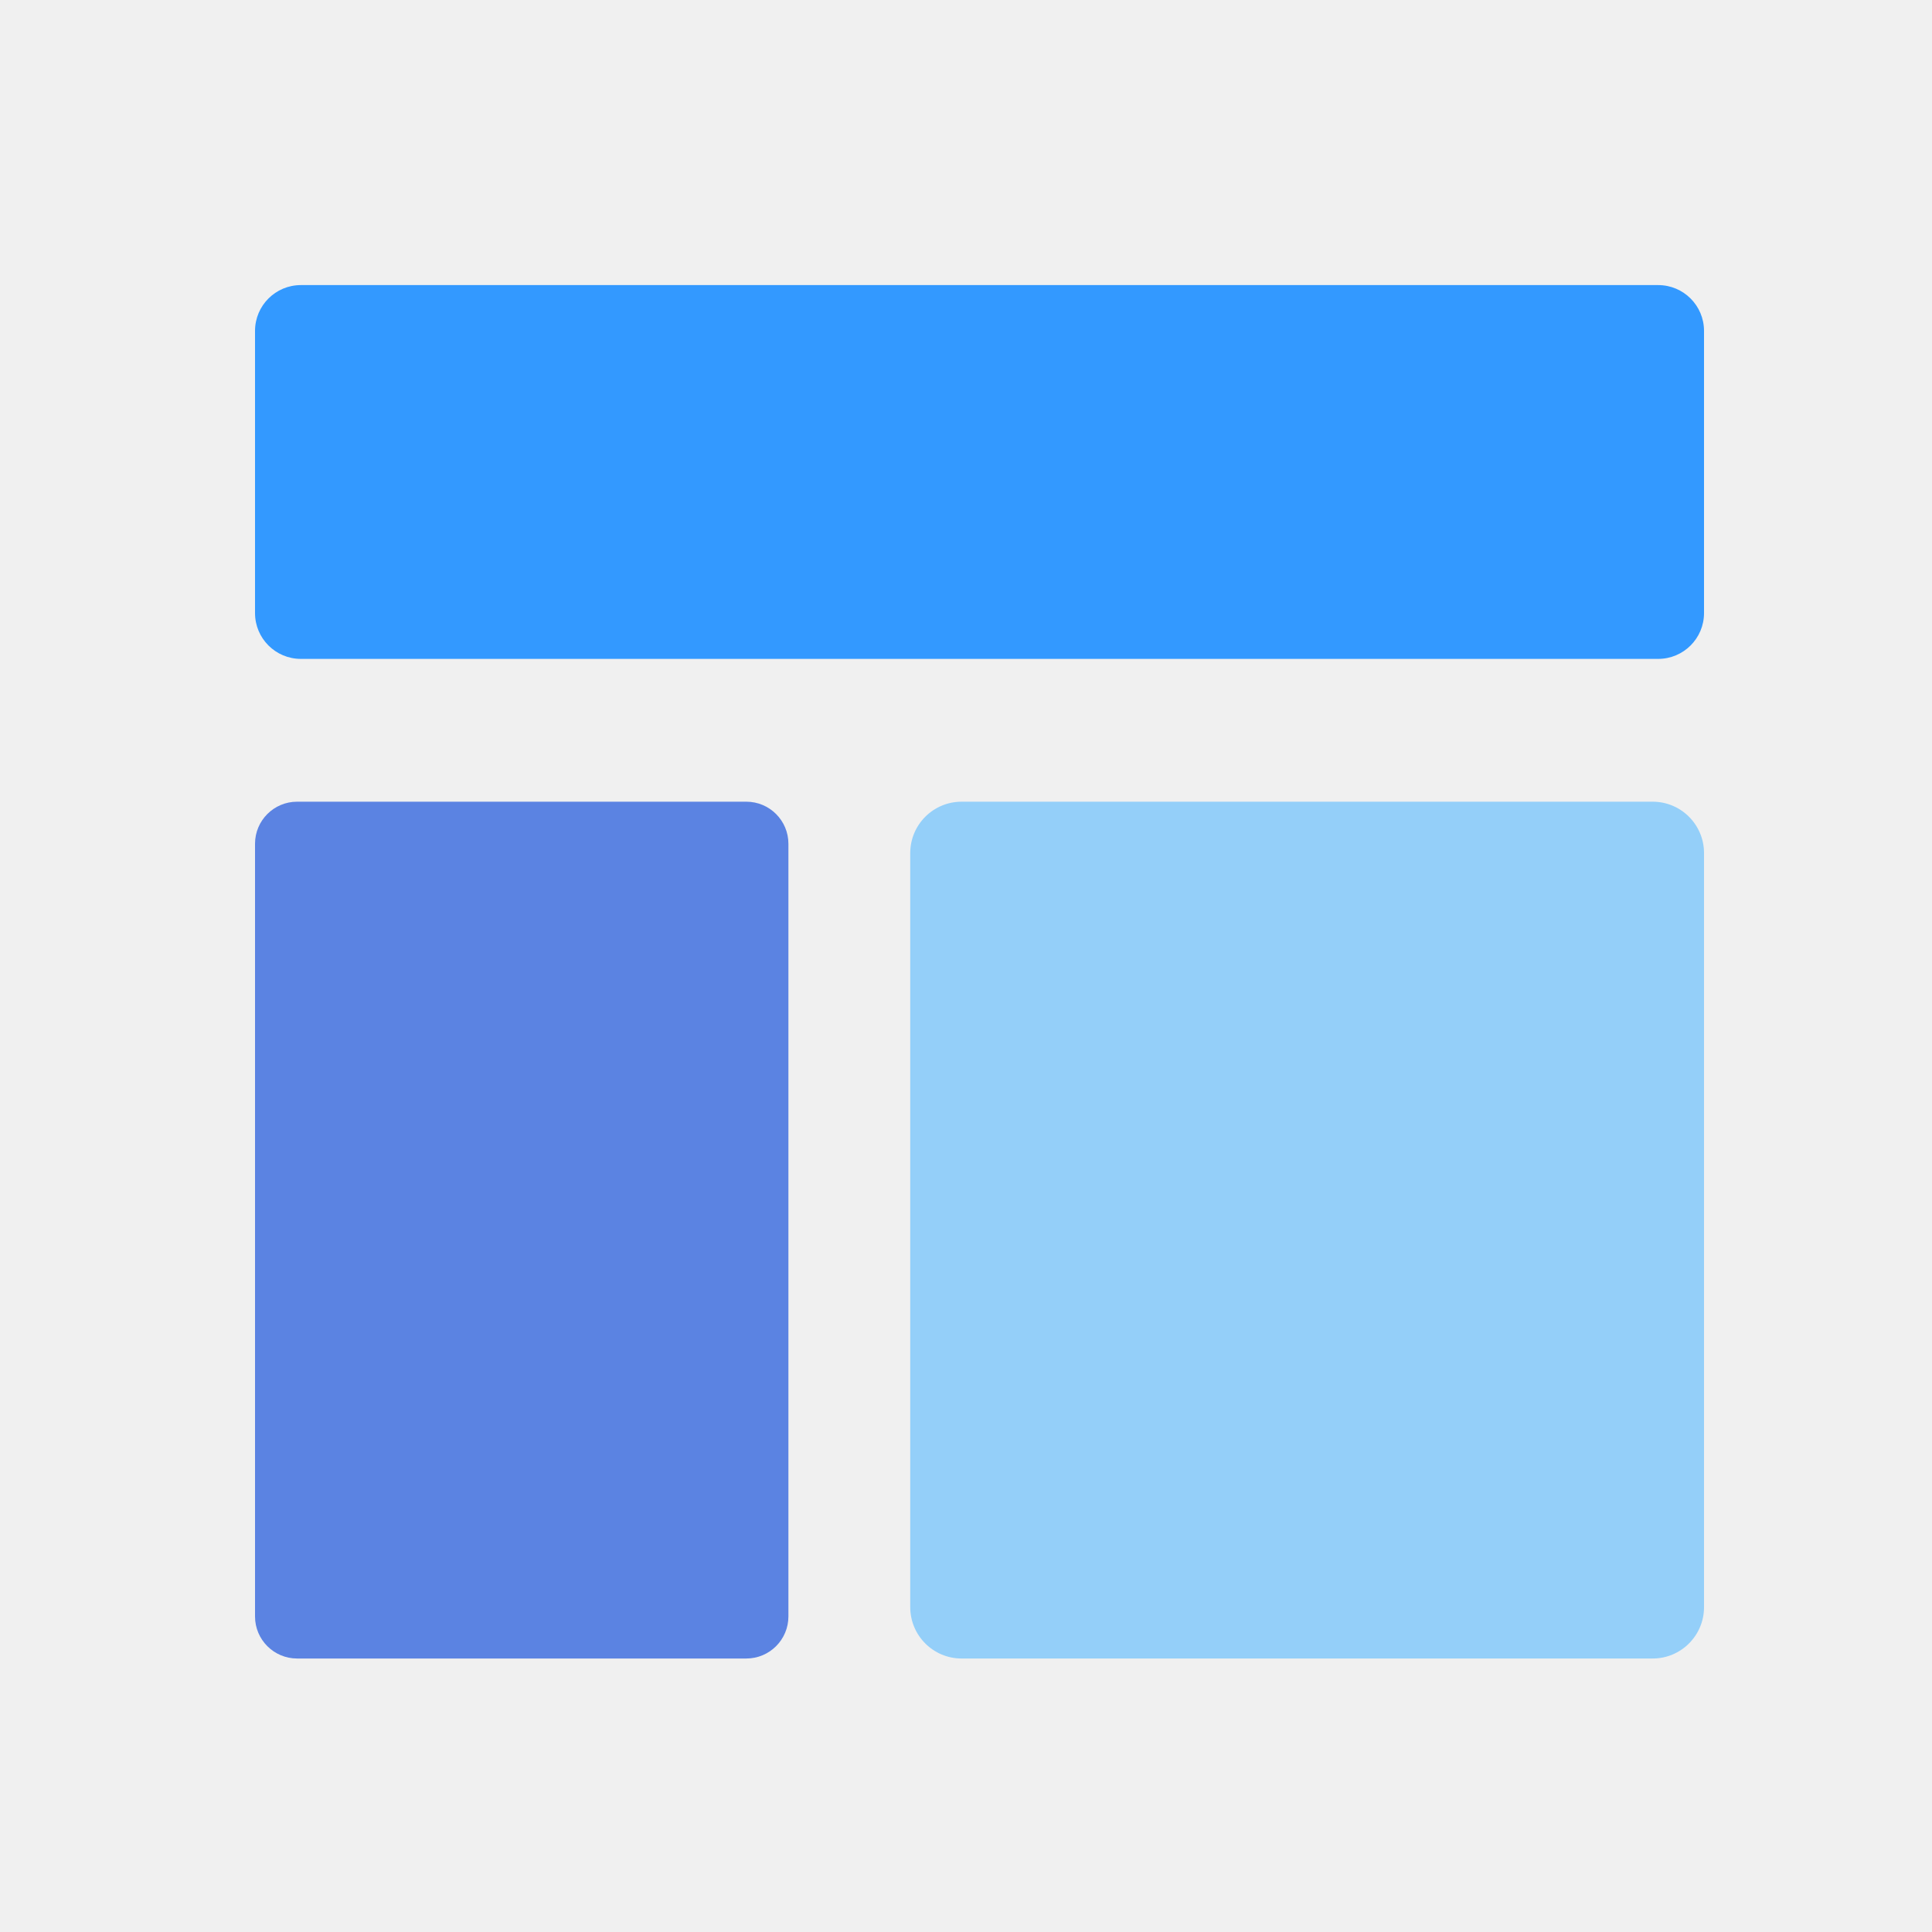
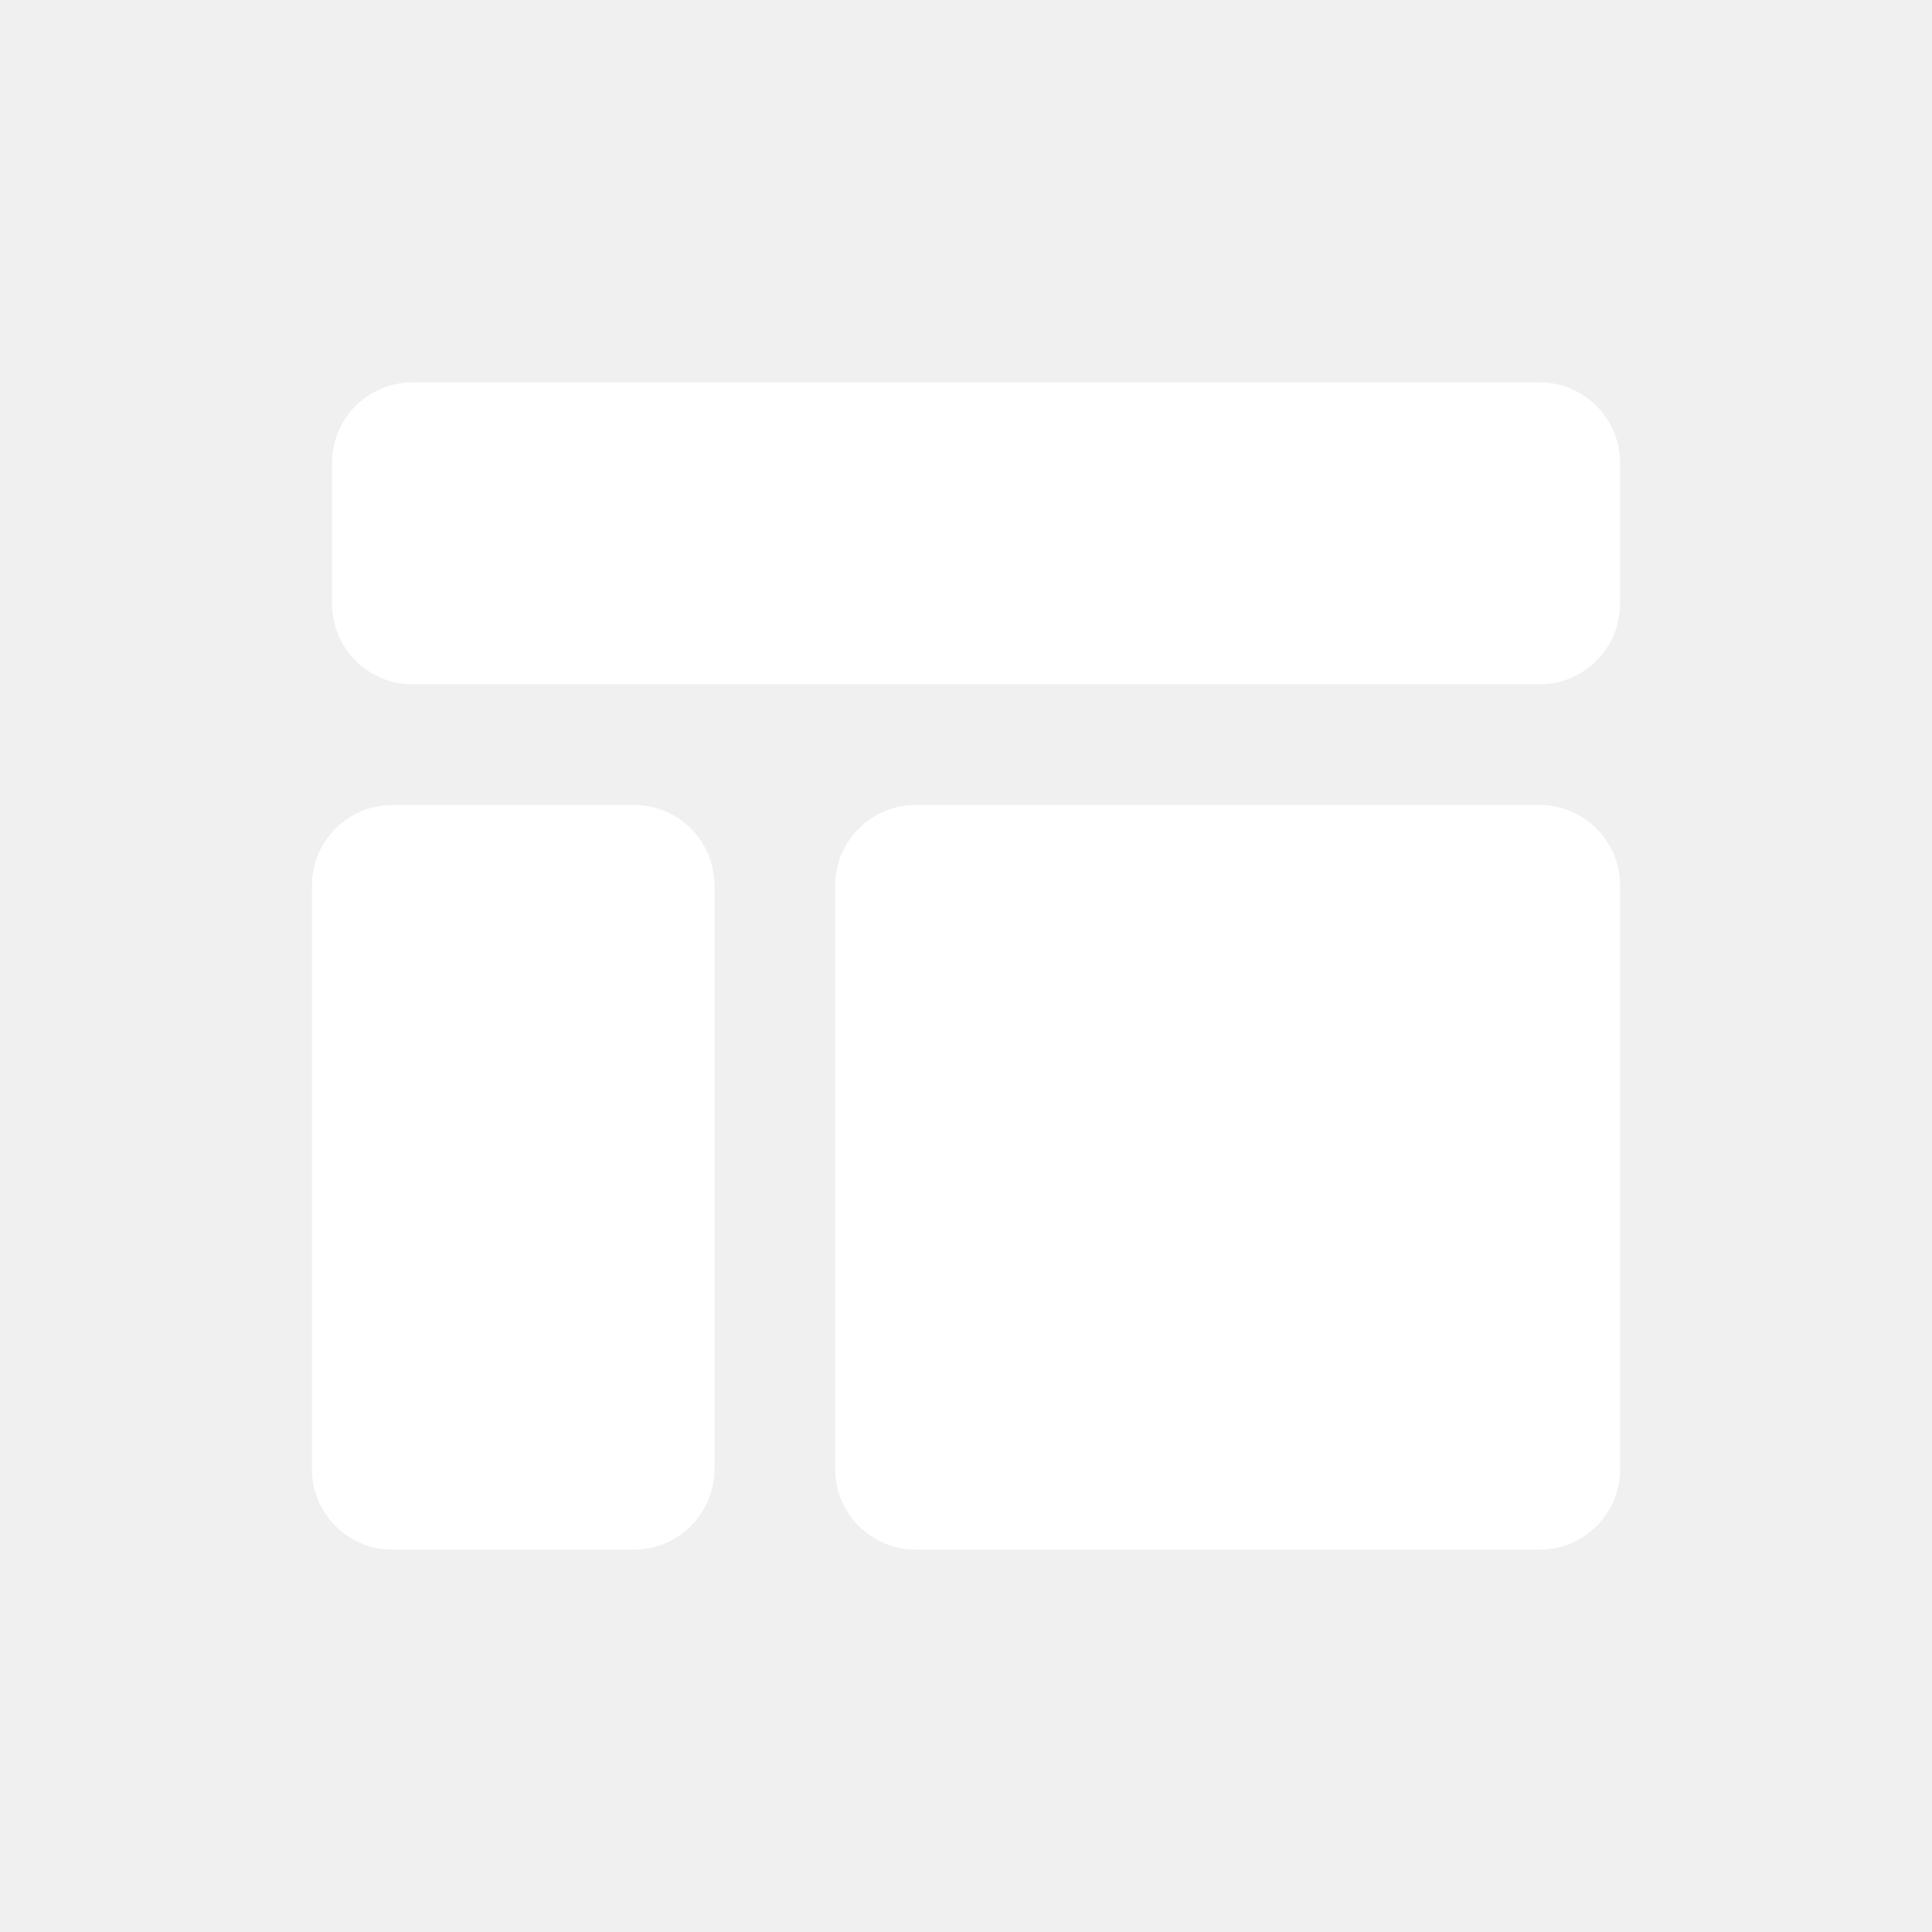
- <svg xmlns="http://www.w3.org/2000/svg" width="500" height="500" viewBox="0 0 500 500">
-   <rect x="66" y="73.78" width="375" height="96.74" rx="11.86" fill="#39f" />
-   <rect x="66" y="207.48" width="138.04" height="221.74" rx="10.89" fill="#5b83e2" />
-   <rect x="235.57" y="207.48" width="205.43" height="221.74" rx="13.29" fill="#94cff9" />
+ <svg xmlns="http://www.w3.org/2000/svg" viewBox="0 0 96 96">
+   <path d="M0,0H96V96H0Z" fill="none" />
+   <path d="M19.5,77h12a4,4,0,0,0,4-4V44a4,4,0,0,0-4-4h-12a4,4,0,0,0-4,4V73A4,4,0,0,0,19.5,77Zm26,0h31a4,4,0,0,0,4-4V44a4,4,0,0,0-4-4h-31a4,4,0,0,0-4,4V73A4,4,0,0,0,45.5,77Zm-29-54v7a4,4,0,0,0,4,4h56a4,4,0,0,0,4-4V23a4,4,0,0,0-4-4h-56A4,4,0,0,0,16.5,23Z" fill="#fff" />
</svg>
